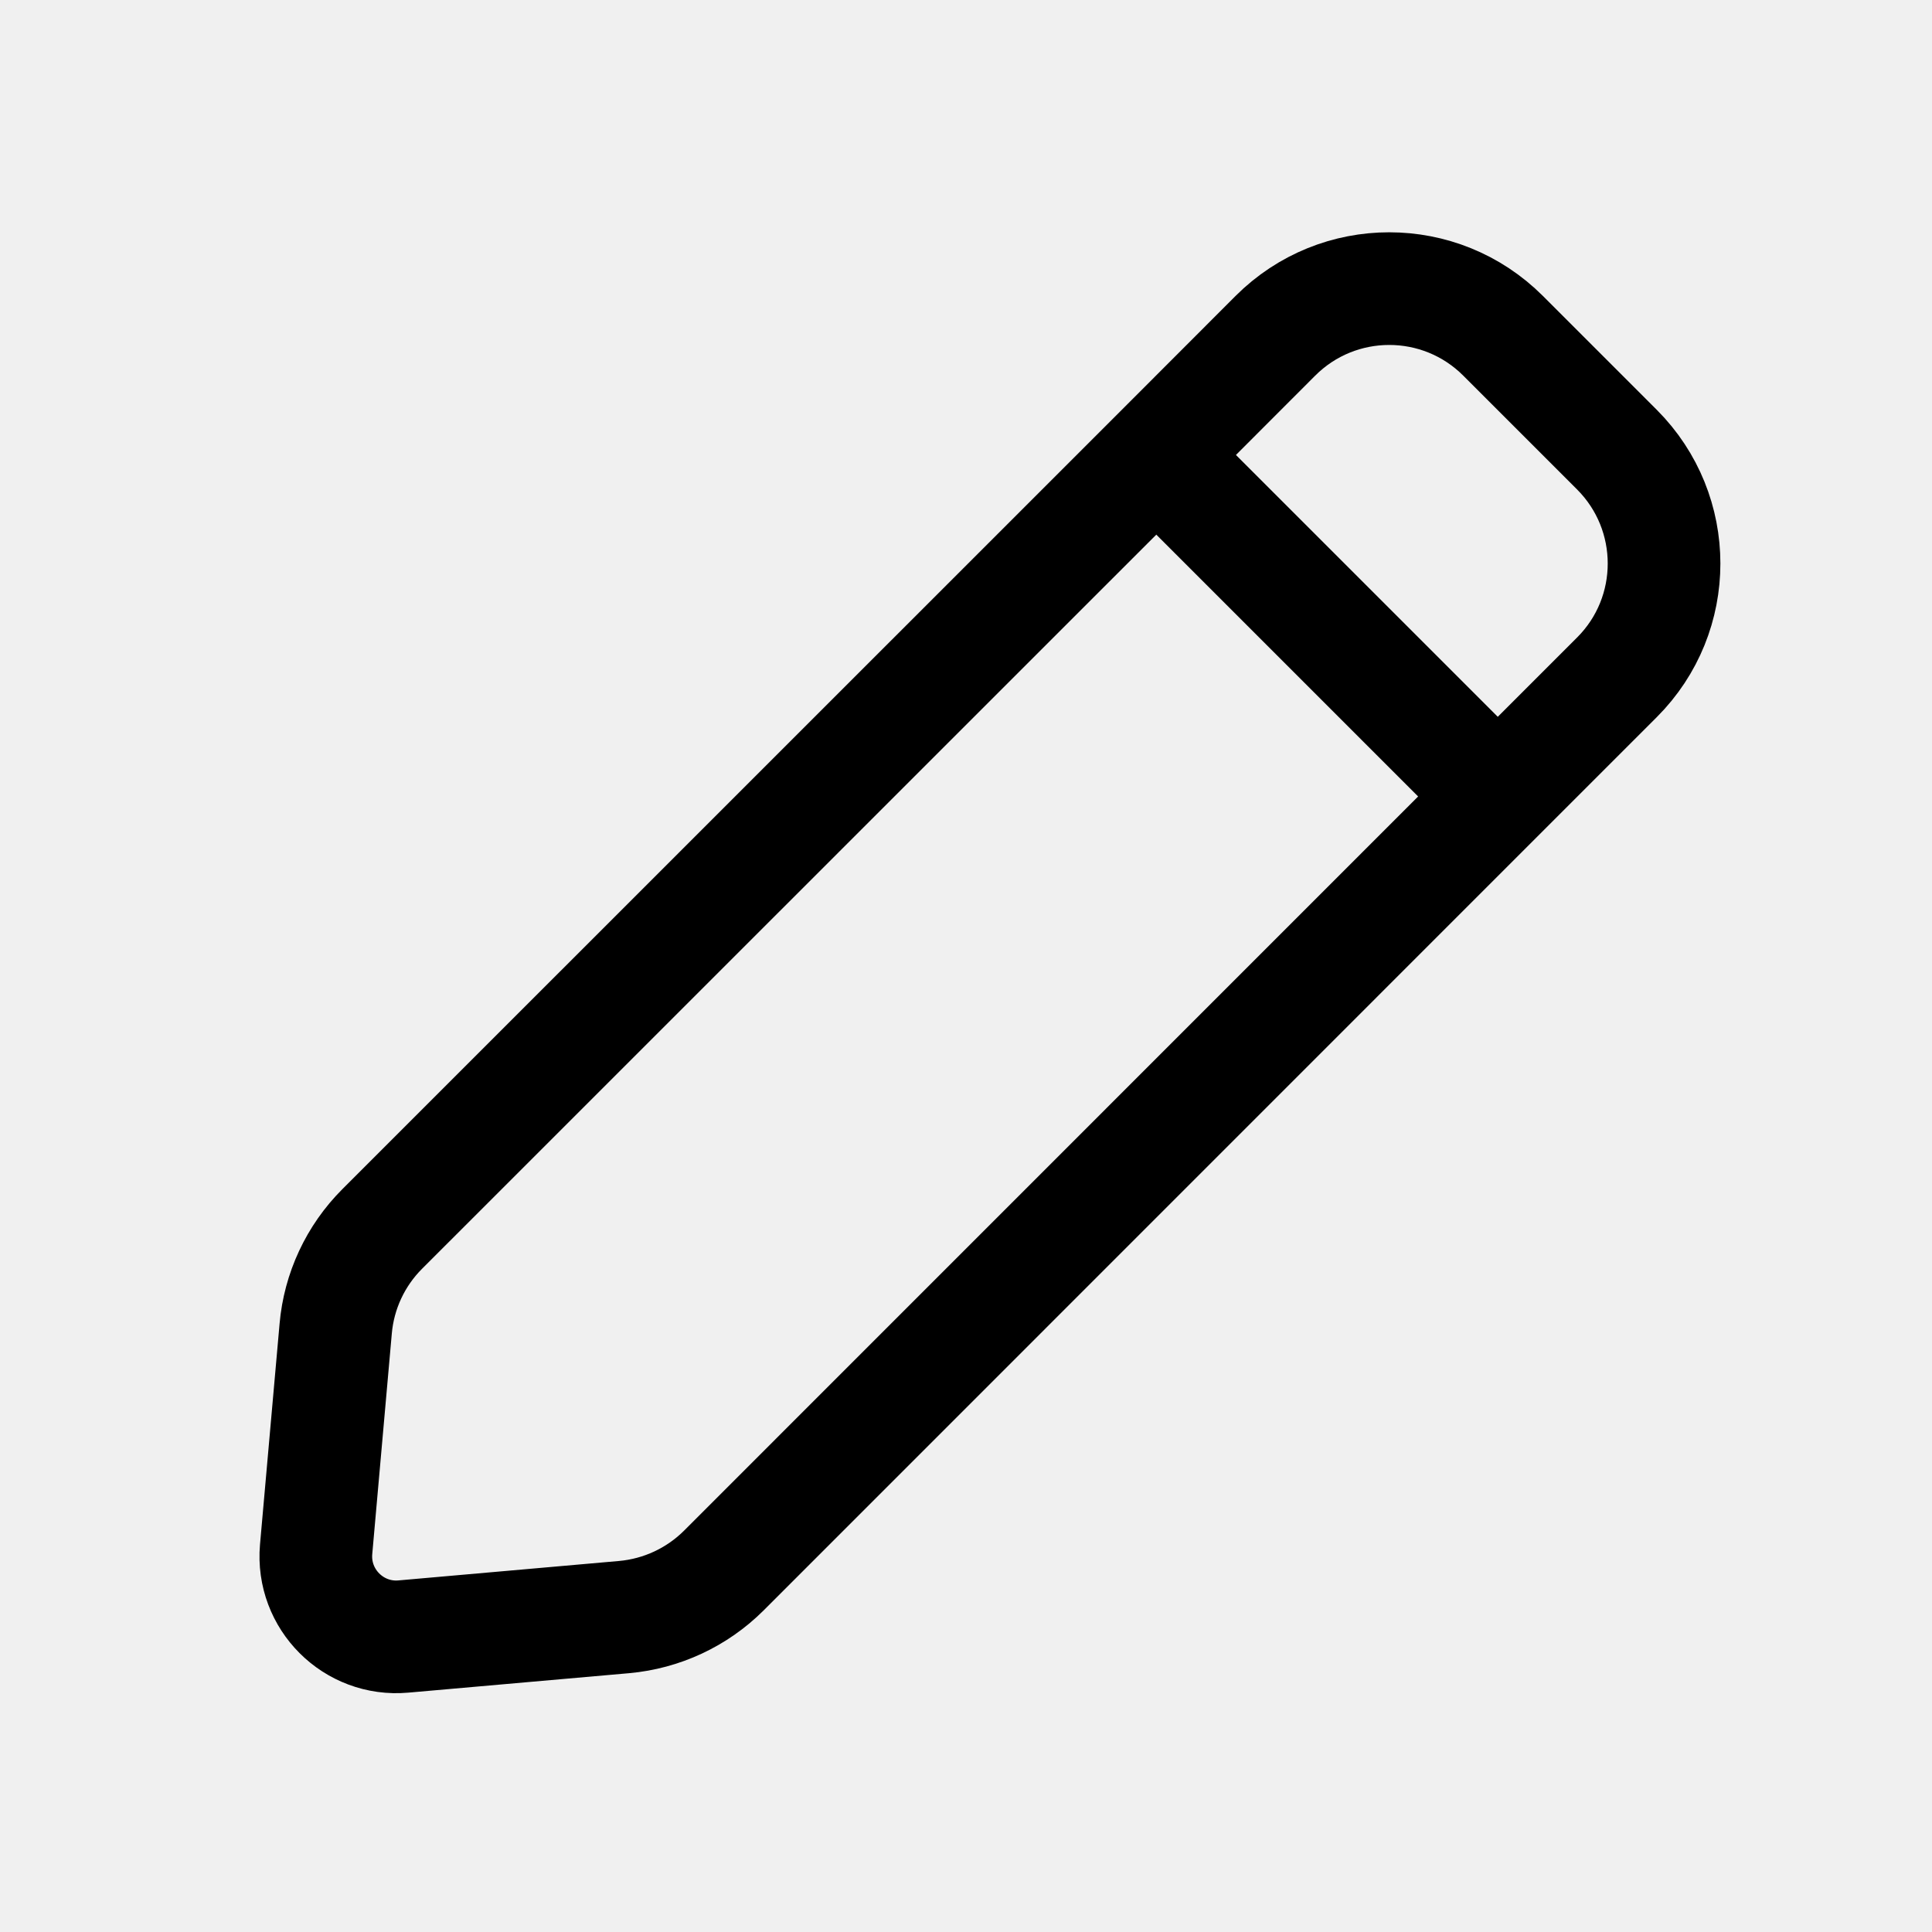
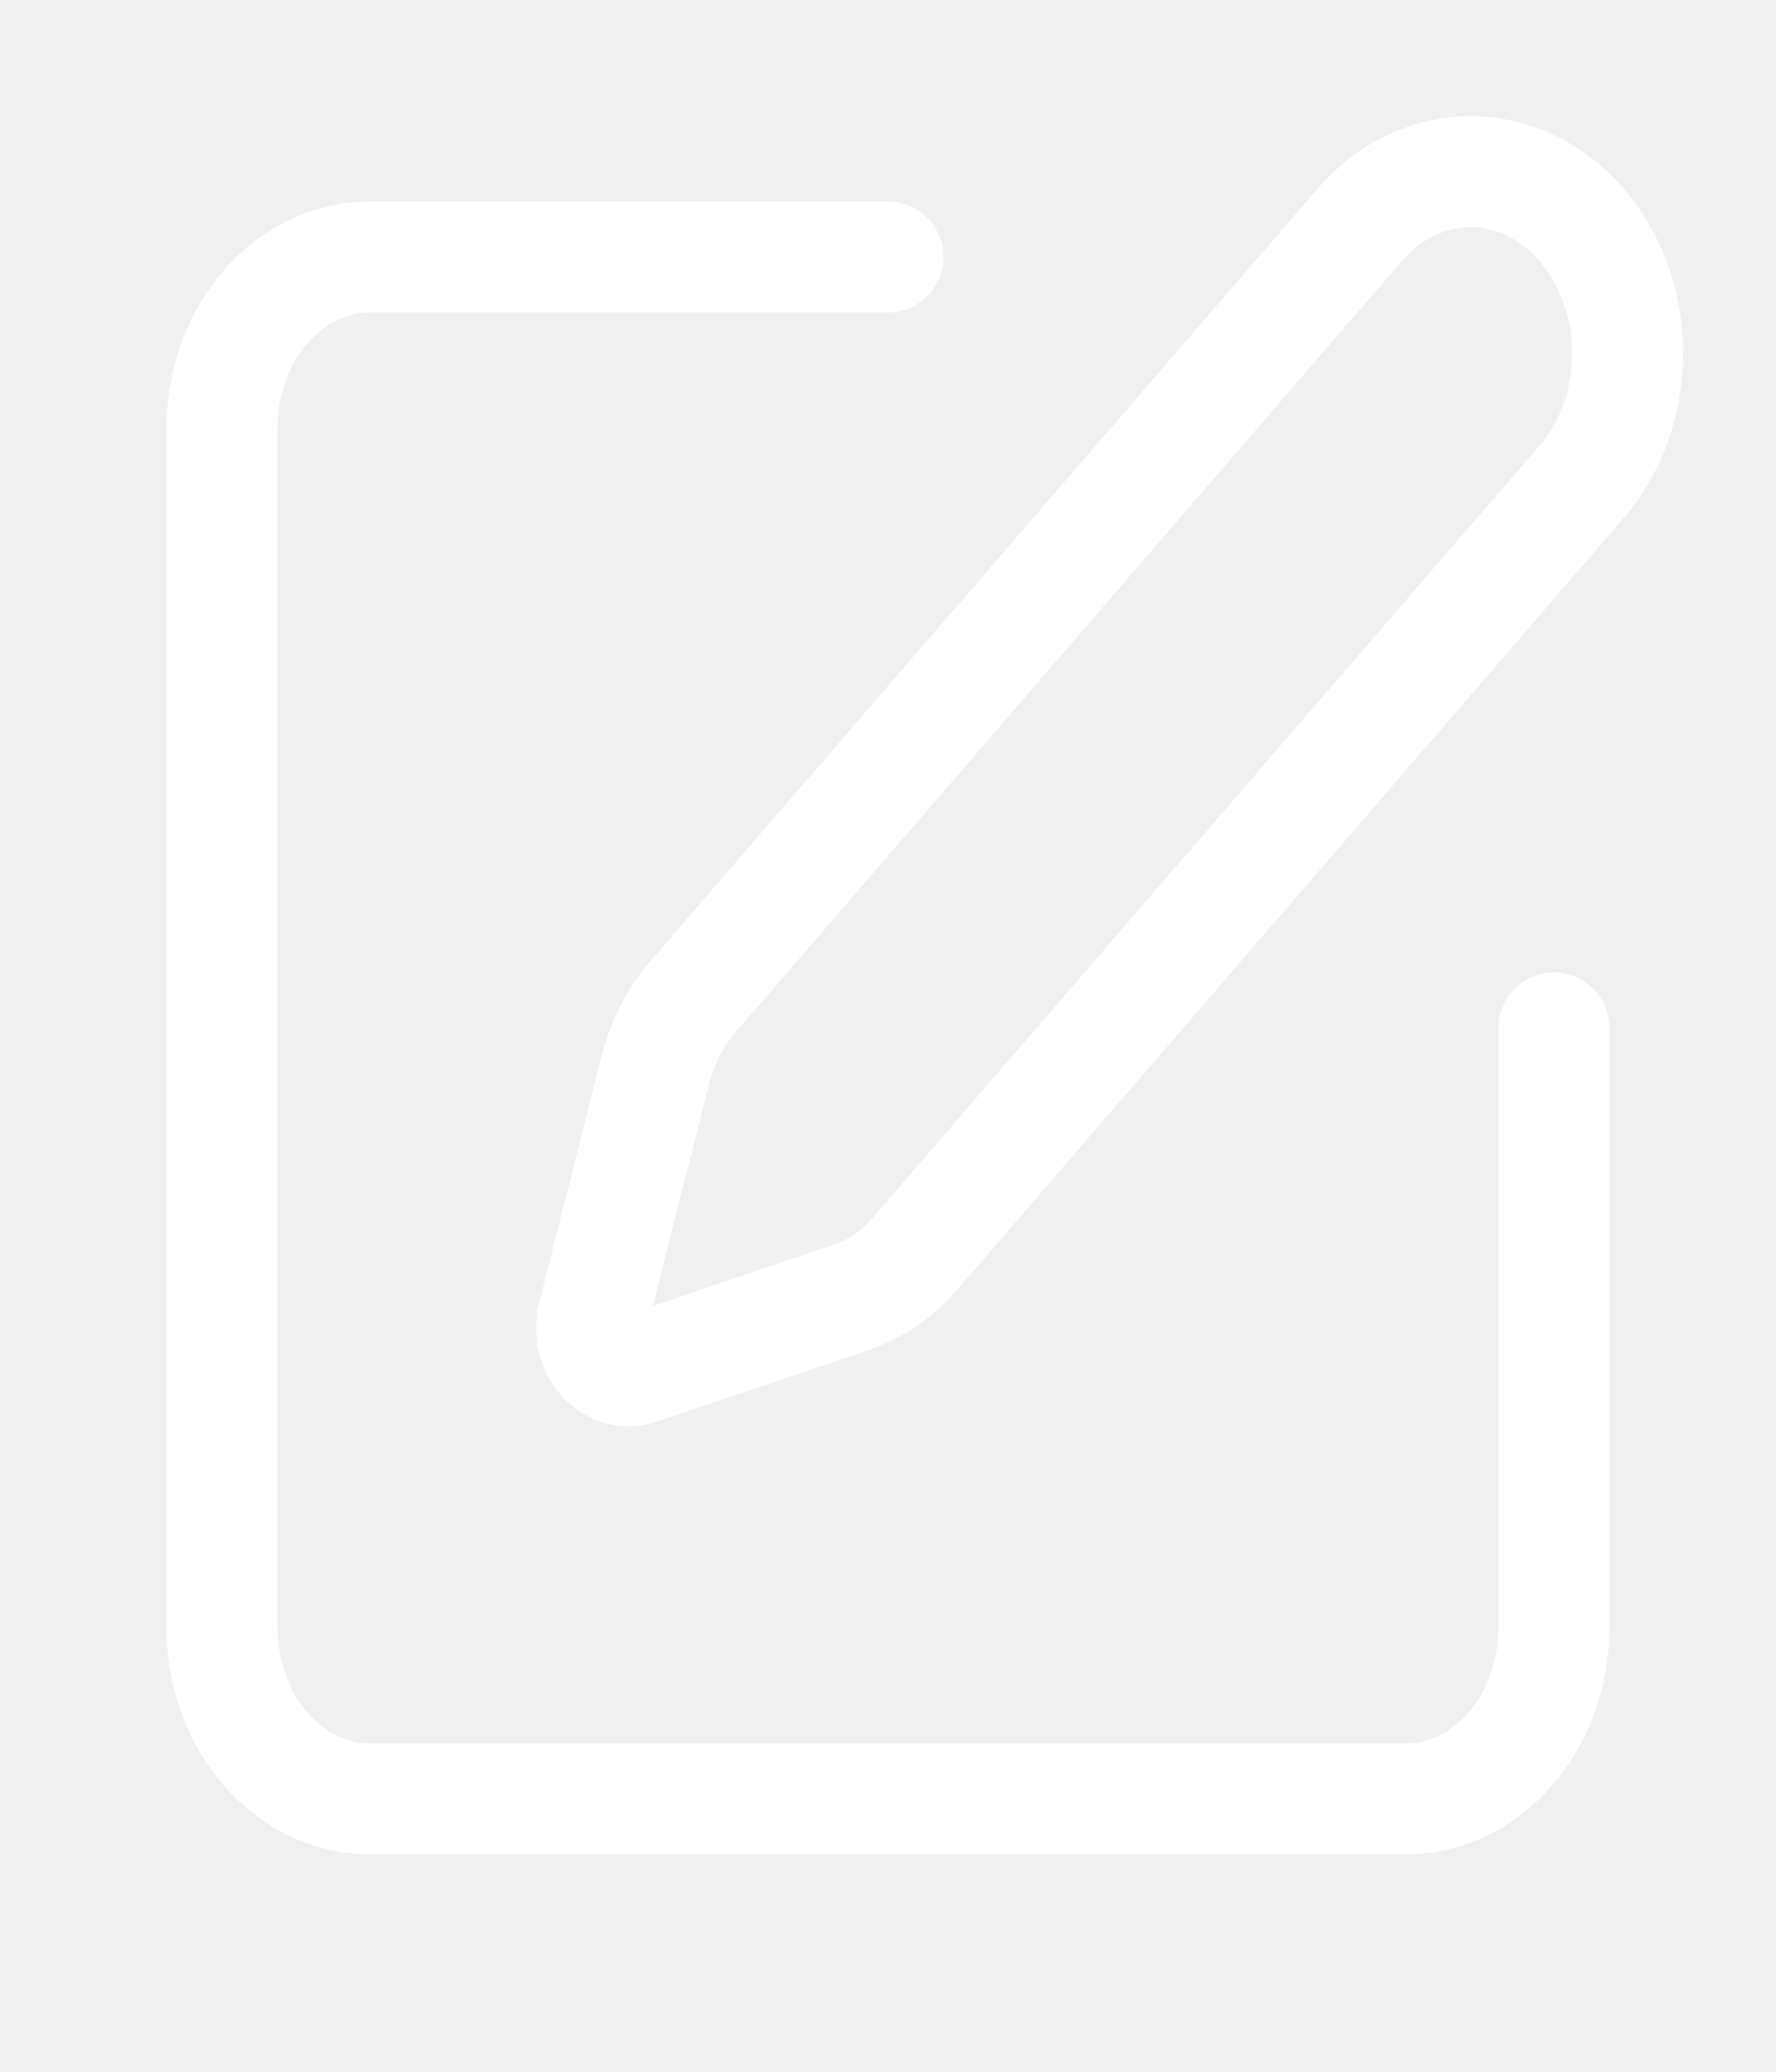
- <svg xmlns="http://www.w3.org/2000/svg" width="16" height="16" viewBox="0 0 16 16" fill="none">
-   <path d="M9.576 3.768L10.562 2.781C11.083 2.26 11.927 2.26 12.448 2.781L13.391 3.724C13.911 4.245 13.911 5.089 13.391 5.609L12.404 6.596M9.576 3.768L3.165 10.178C2.944 10.399 2.807 10.692 2.78 11.004L2.618 12.831C2.582 13.244 2.928 13.59 3.341 13.553L5.168 13.392C5.48 13.364 5.772 13.228 5.994 13.007L12.404 6.596M9.576 3.768L12.404 6.596" stroke="black" stroke-width="0.933" stroke-linecap="round" stroke-linejoin="round" />
+ <svg xmlns="http://www.w3.org/2000/svg" width="24" height="28" viewBox="0 0 24 28" fill="none">
+   <path d="M12 3.473H5C4.47 3.473 3.961 3.717 3.586 4.151C3.211 4.585 3 5.174 3 5.788V21.994C3 22.608 3.211 23.197 3.586 23.631C3.961 24.065 4.47 24.309 5 24.309H19C19.53 24.309 20.039 24.065 20.414 23.631C20.789 23.197 21 22.608 21 21.994V13.891" stroke="white" stroke-width="1.5" stroke-linecap="round" stroke-linejoin="round" />
+   <path d="M18.375 3.039C18.773 2.578 19.312 2.319 19.875 2.319C20.438 2.319 20.977 2.578 21.375 3.039C21.773 3.499 21.996 4.124 21.996 4.775C21.996 5.426 21.773 6.051 21.375 6.511L12.362 16.946C12.125 17.22 11.831 17.421 11.509 17.53L8.636 18.503C8.55 18.532 8.459 18.534 8.372 18.508C8.285 18.482 8.206 18.43 8.143 18.356C8.079 18.283 8.034 18.191 8.012 18.091C7.989 17.99 7.991 17.885 8.016 17.785L8.856 14.459C8.951 14.087 9.125 13.747 9.362 13.473L18.375 3.039Z" stroke="white" stroke-width="1.5" stroke-linecap="round" stroke-linejoin="round" />
</svg>
